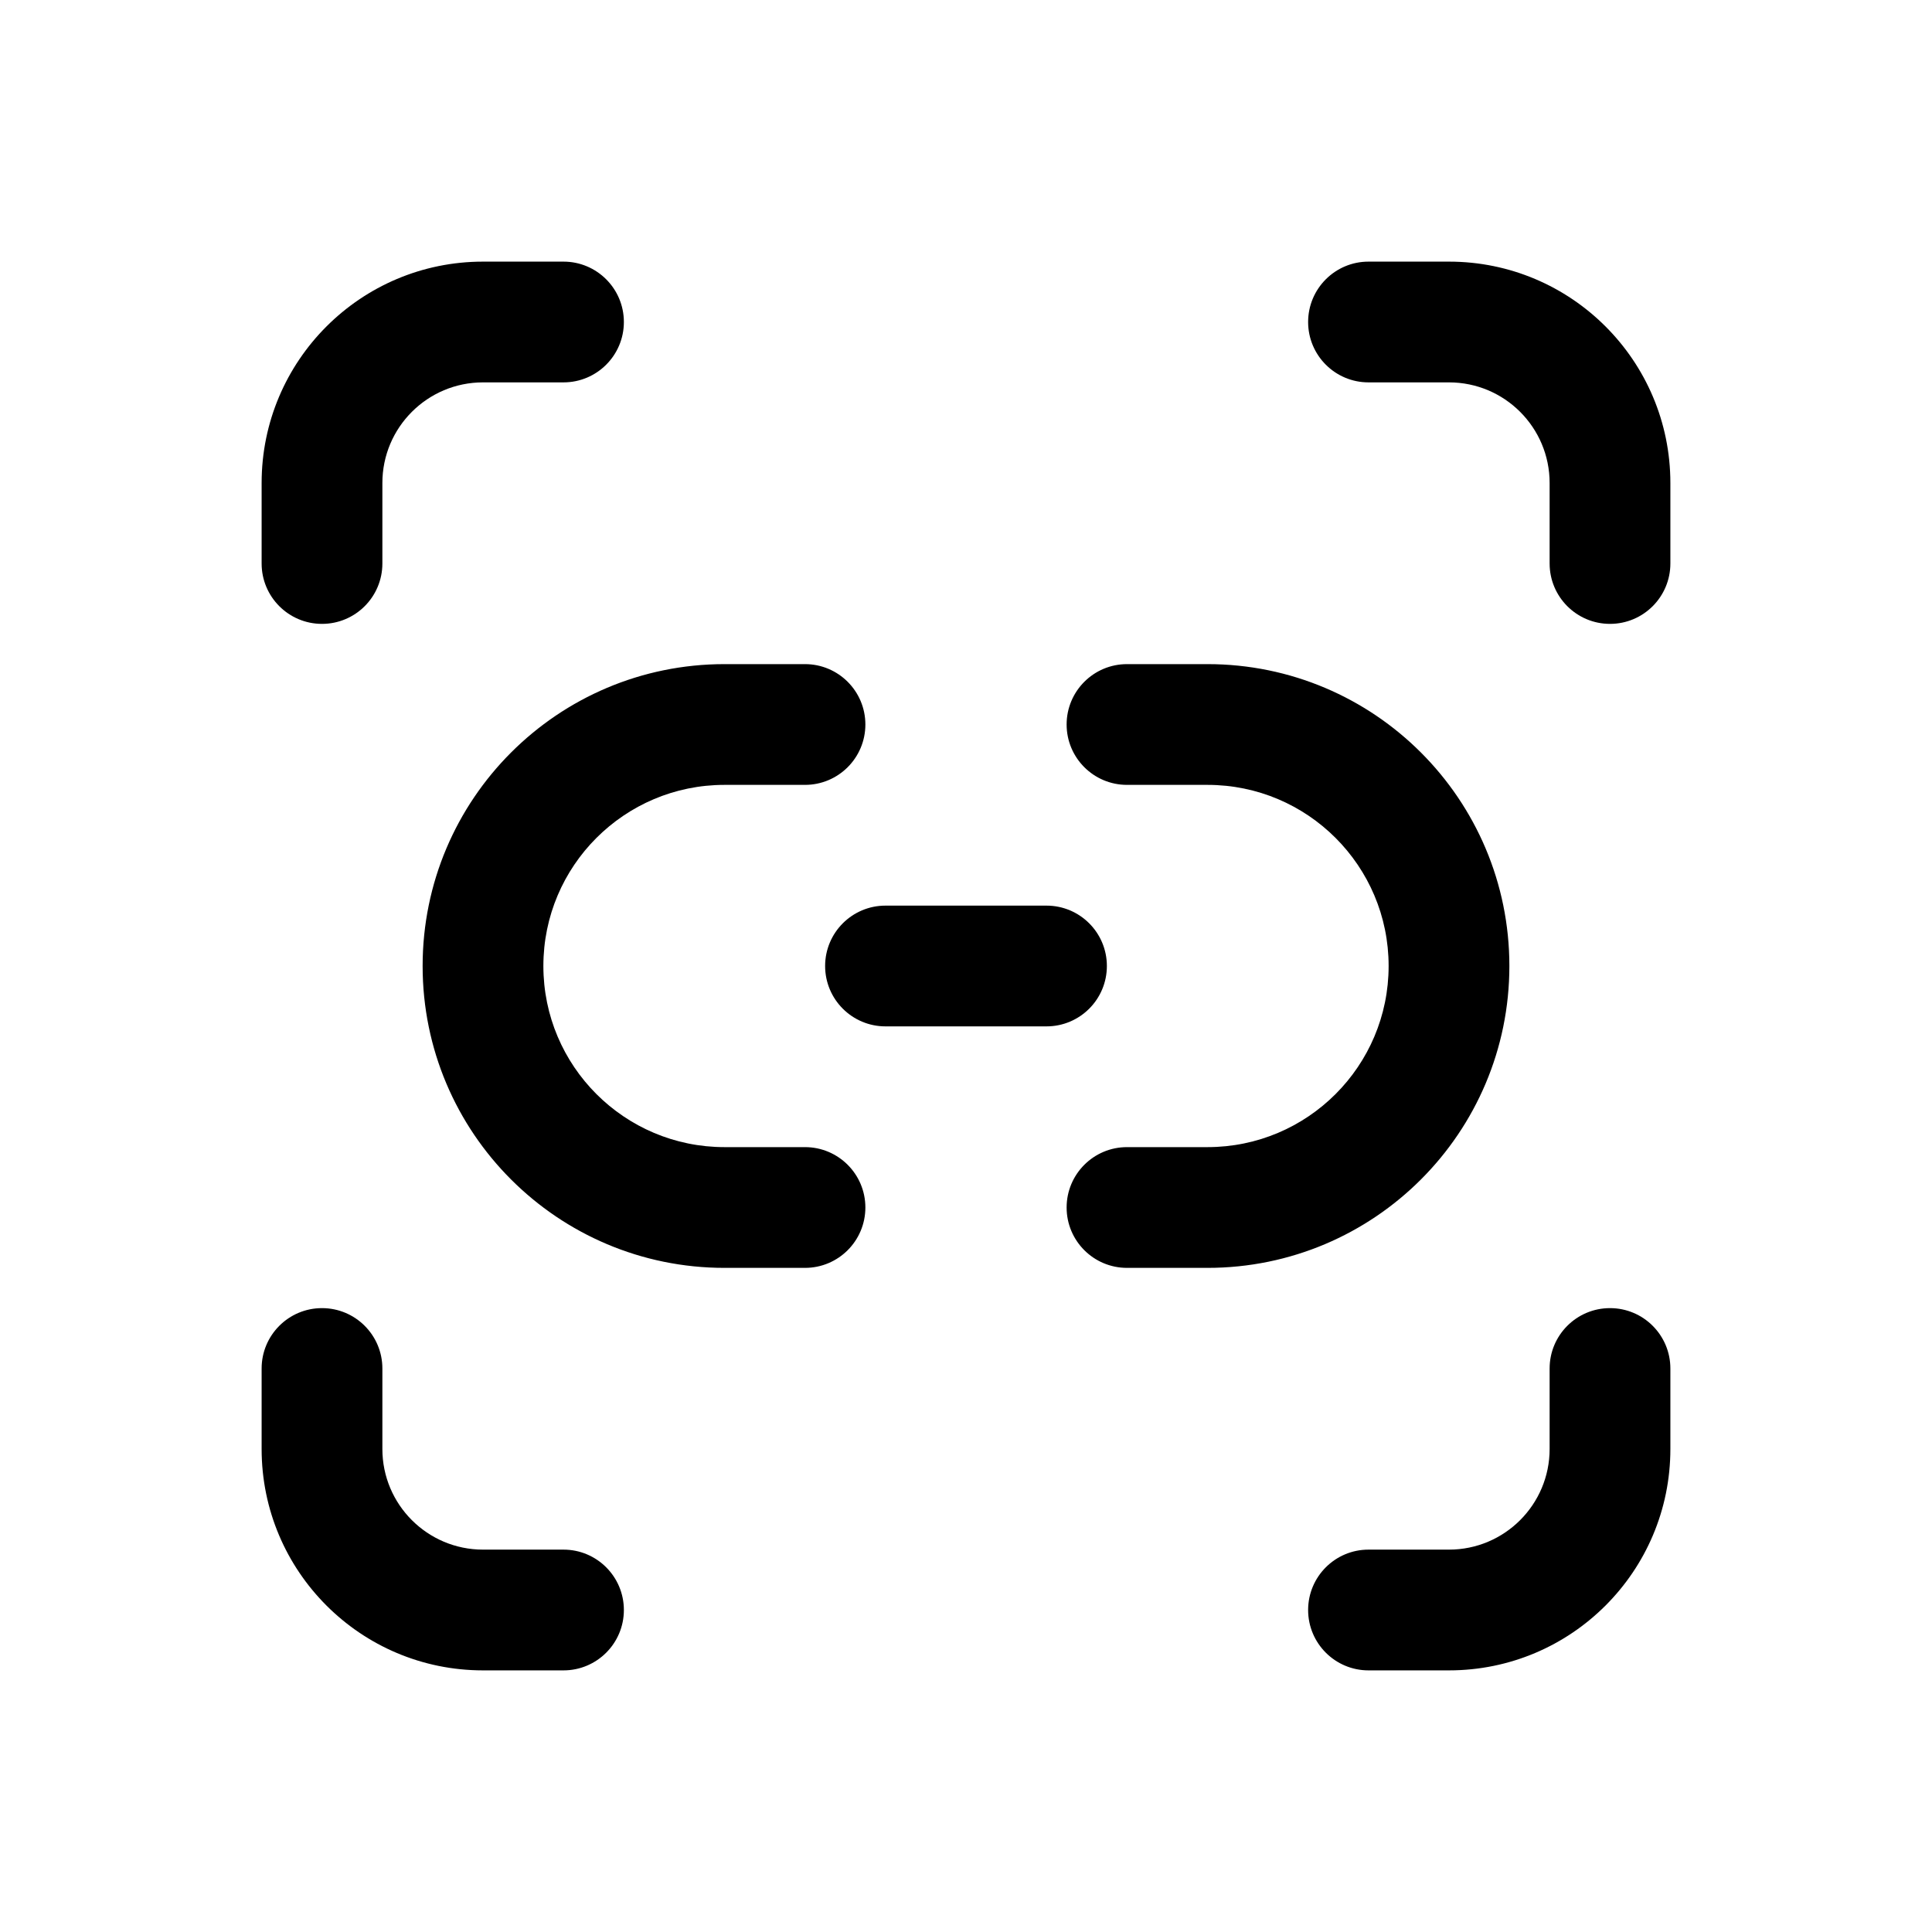
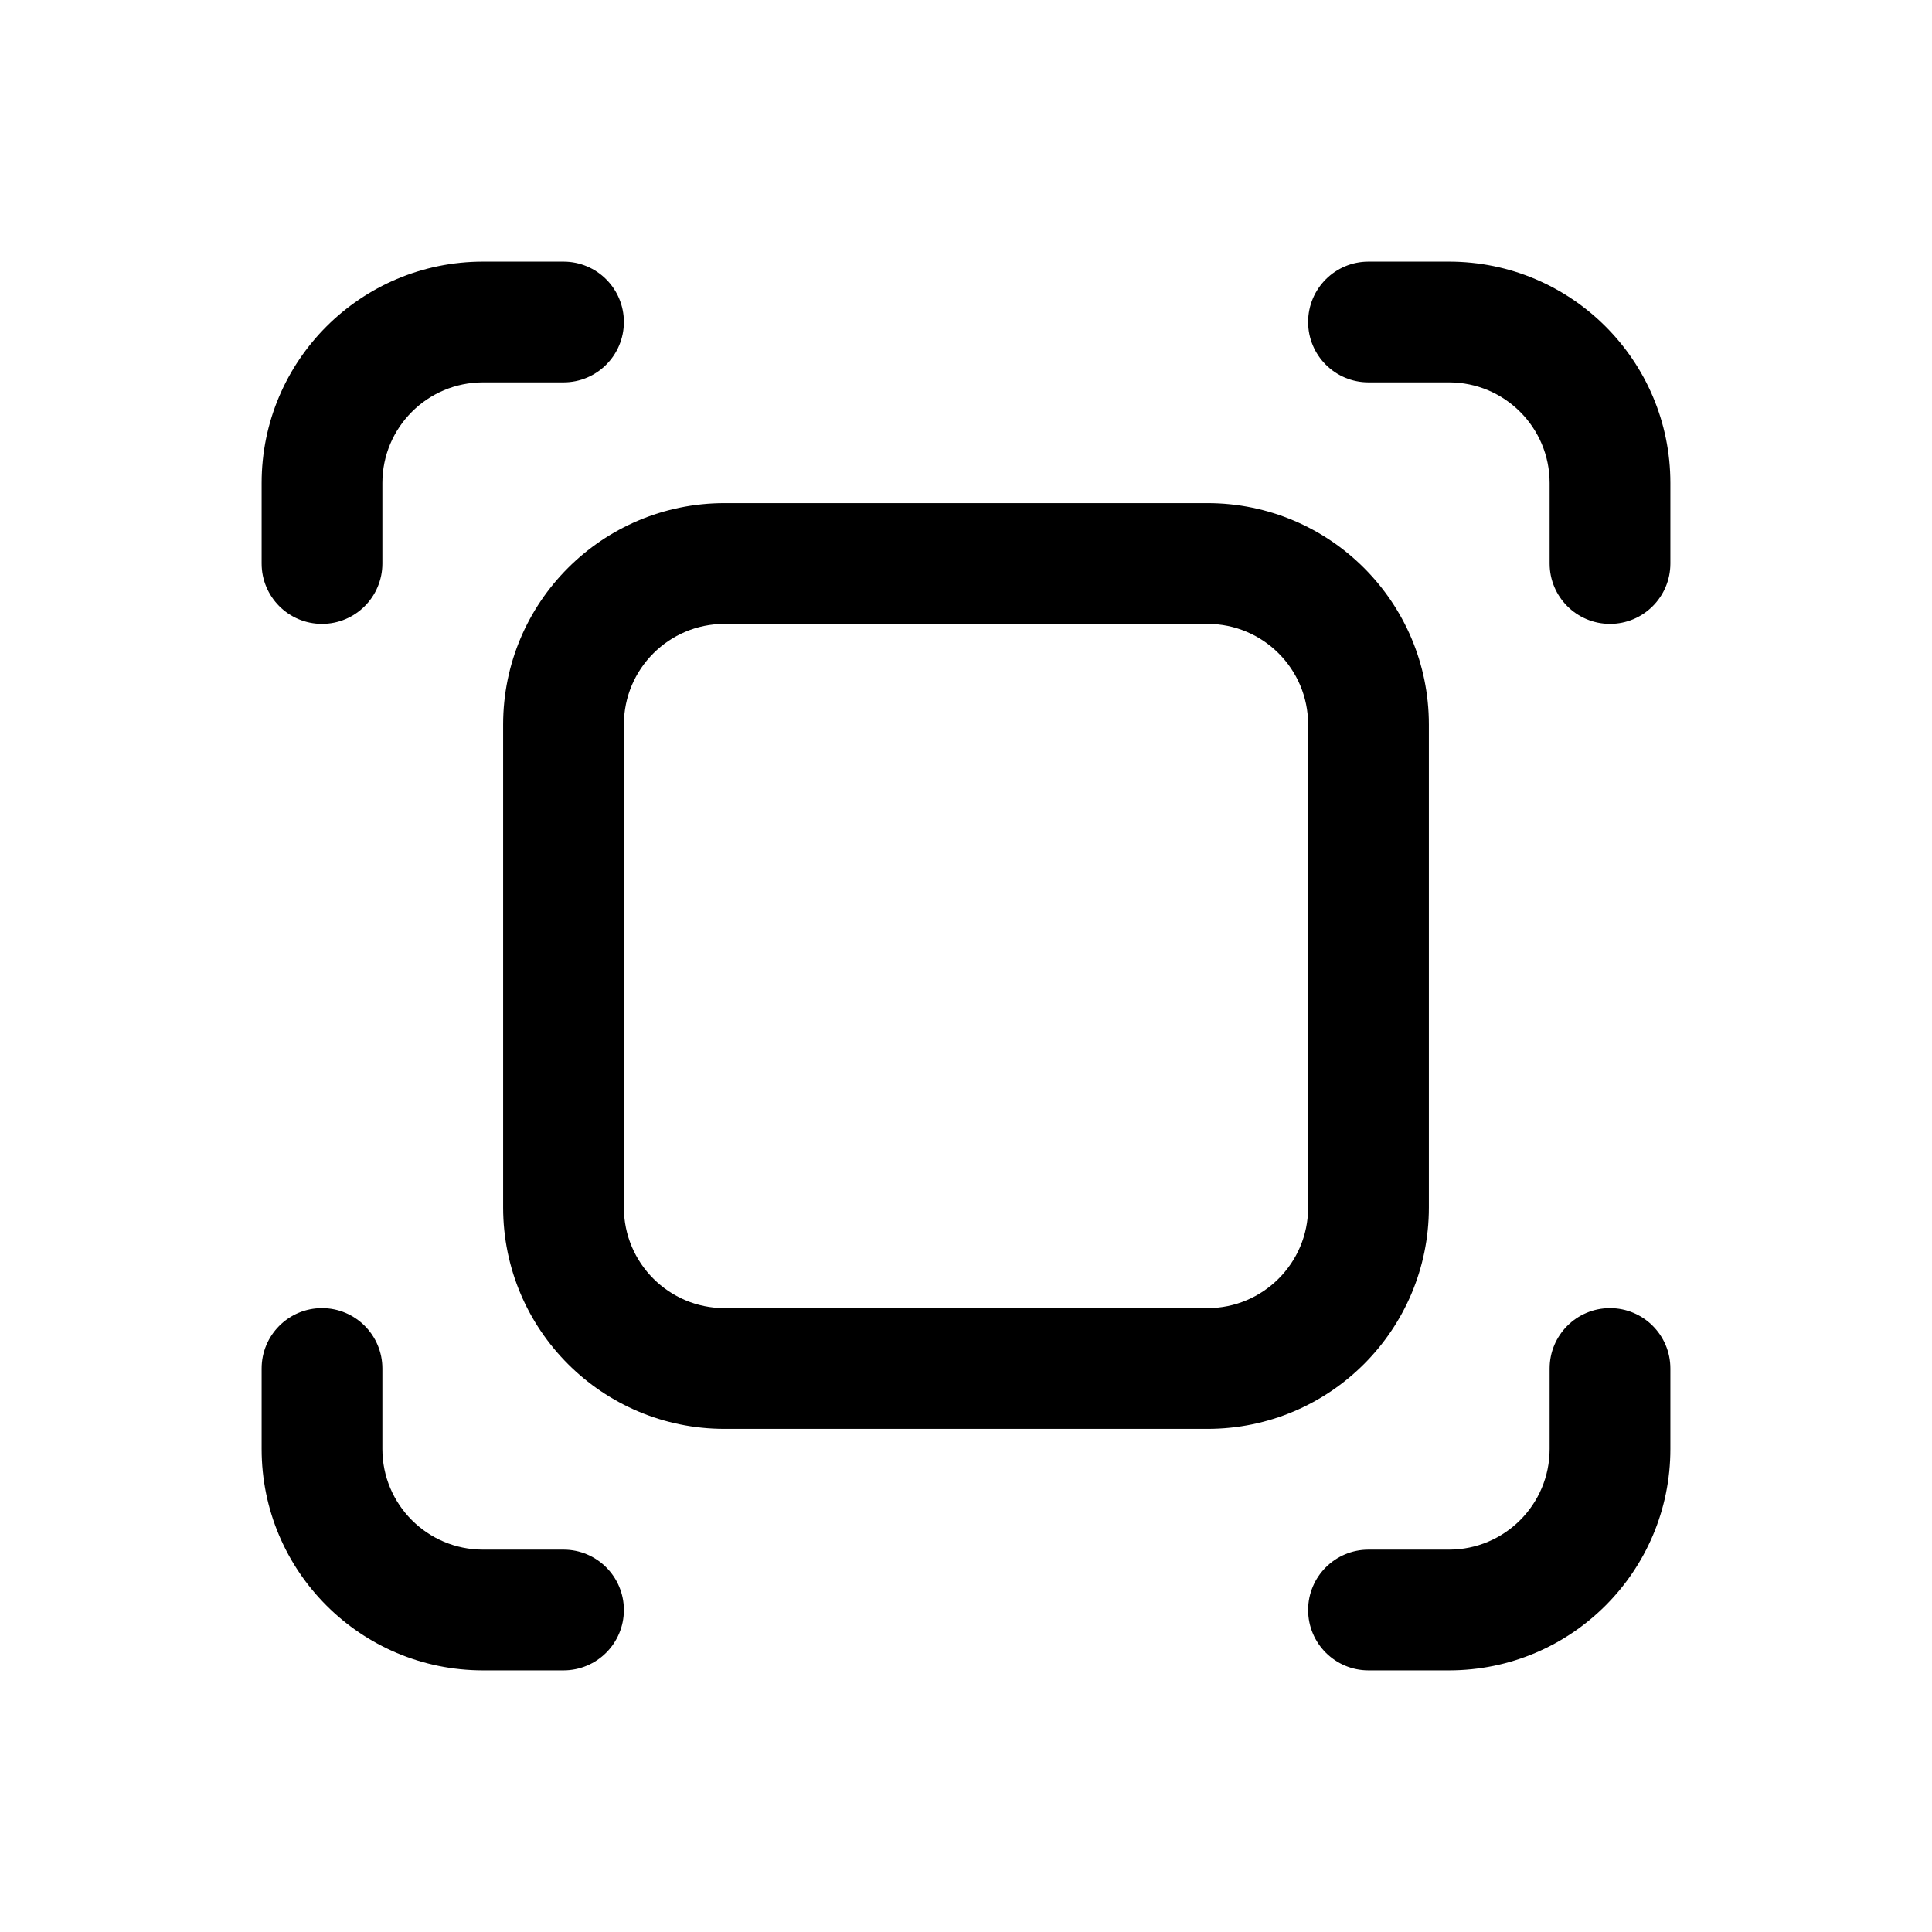
<svg xmlns="http://www.w3.org/2000/svg" viewBox="0 0 24 24">
-   <path d="M20.75 6A2.75 2.75 0 0 0 18 3.25h-1a.75.75 0 0 0 0 1.5h1c.69 0 1.25.56 1.25 1.25v1a.75.75 0 0 0 1.5 0zm-2 6A3.75 3.75 0 0 0 15 8.25h-1a.75.75 0 0 0 0 1.5h1a2.25 2.25 0 0 1 0 4.5h-1a.75.75 0 0 0 0 1.5h1A3.75 3.75 0 0 0 18.75 12" />
-   <path d="M11 11.25a.75.75 0 0 0 0 1.5h2a.75.75 0 0 0 0-1.5zM3.25 18A2.75 2.75 0 0 0 6 20.75h1a.75.75 0 0 0 0-1.5H6c-.69 0-1.25-.56-1.25-1.25v-1a.75.75 0 0 0-1.5 0zm17.5 0A2.75 2.75 0 0 1 18 20.75h-1a.75.75 0 0 1 0-1.5h1c.69 0 1.25-.56 1.25-1.25v-1a.75.75 0 0 1 1.5 0z" />
-   <path d="M9 8.25a3.75 3.75 0 1 0 0 7.5h1a.75.75 0 0 0 0-1.5H9a2.25 2.25 0 0 1 0-4.5h1a.75.75 0 0 0 0-1.5zm-3-5A2.75 2.75 0 0 0 3.25 6v1a.75.75 0 0 0 1.5 0V6c0-.69.56-1.25 1.25-1.25h1a.75.75 0 0 0 0-1.5z" />
+   <path d="M3.25 18v-1a.75.75 0 0 1 1.5 0v1c0 .69.56 1.25 1.25 1.25h1a.75.75 0 0 1 0 1.5H6A2.75 2.75 0 0 1 3.25 18Zm16 0v-1a.75.75 0 0 1 1.5 0v1A2.75 2.75 0 0 1 18 20.75h-1a.75.75 0 0 1 0-1.5h1c.69 0 1.25-.56 1.25-1.25Zm-3-9c0-.69-.56-1.25-1.25-1.25H9c-.69 0-1.25.56-1.25 1.25v6c0 .69.56 1.25 1.25 1.25h6c.69 0 1.25-.56 1.25-1.25V9Zm-13-2V6A2.75 2.75 0 0 1 6 3.25h1a.75.75 0 0 1 0 1.5H6c-.69 0-1.25.56-1.25 1.25v1a.75.75 0 0 1-1.5 0Zm16 0V6c0-.69-.56-1.25-1.25-1.25h-1a.75.75 0 0 1 0-1.5h1A2.75 2.75 0 0 1 20.75 6v1a.75.75 0 0 1-1.5 0Zm-1.5 8A2.75 2.75 0 0 1 15 17.75H9A2.75 2.75 0 0 1 6.25 15V9A2.75 2.75 0 0 1 9 6.25h6A2.75 2.75 0 0 1 17.75 9v6Z" />
</svg>
